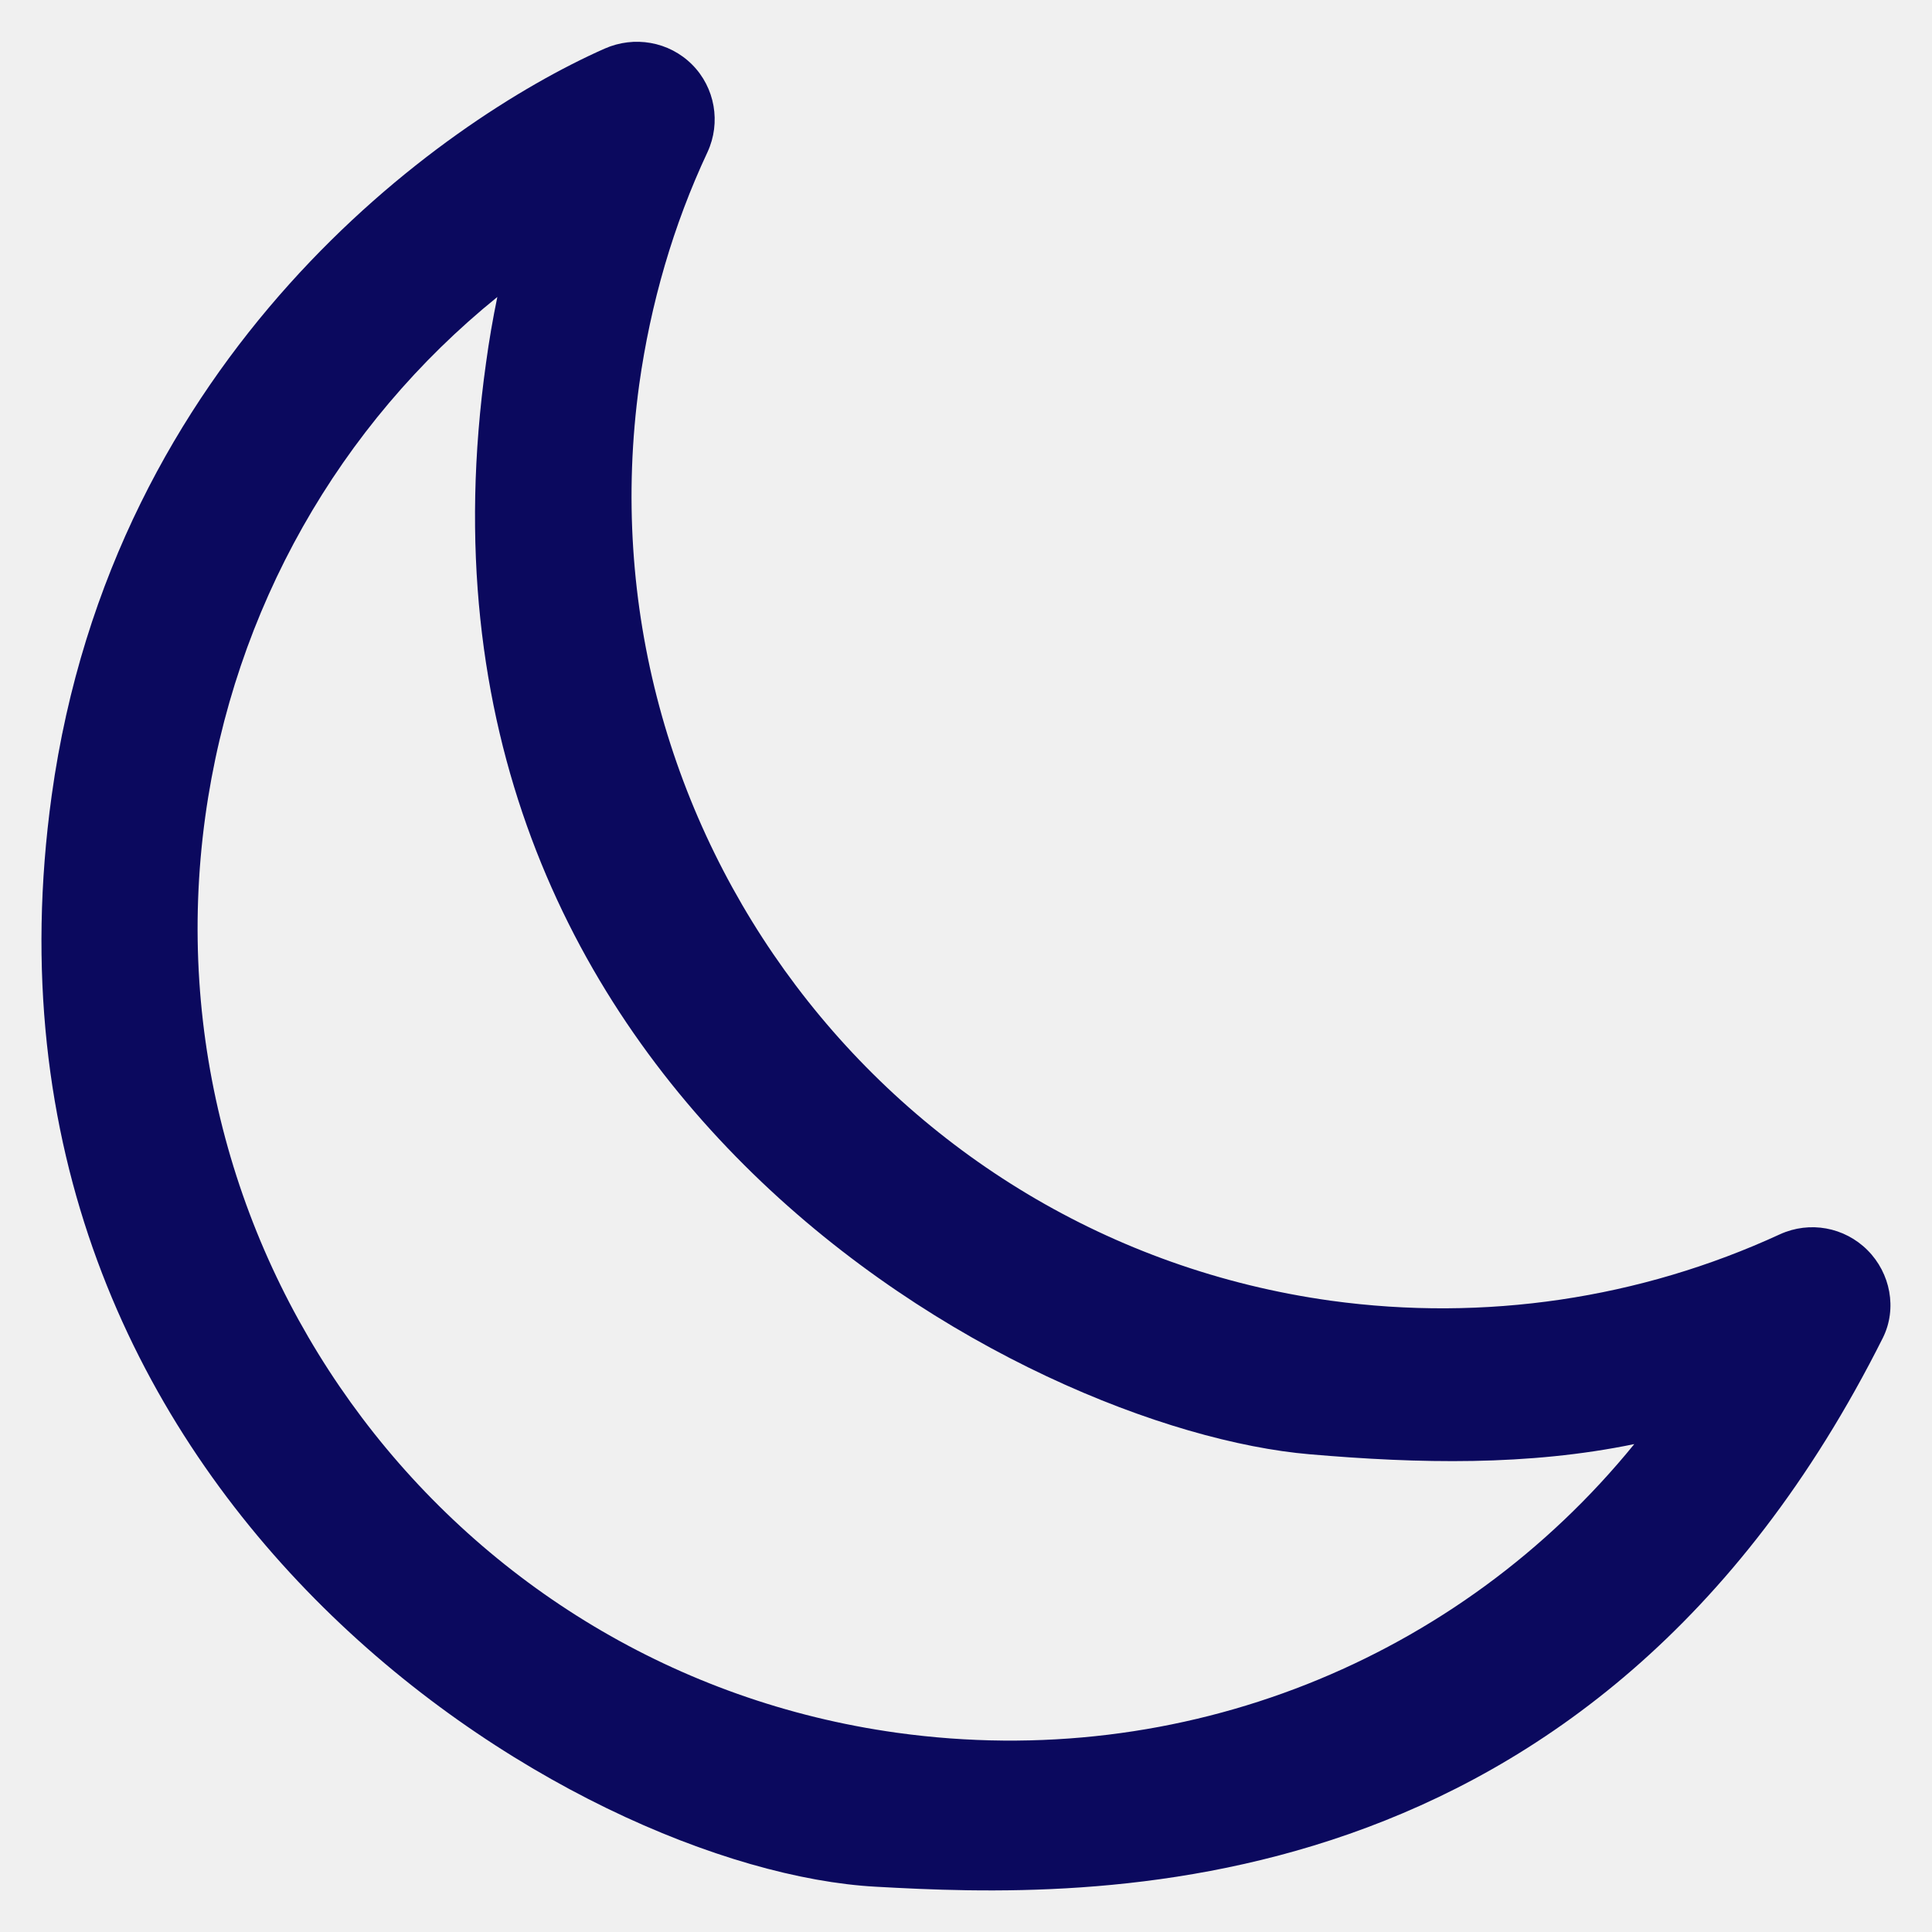
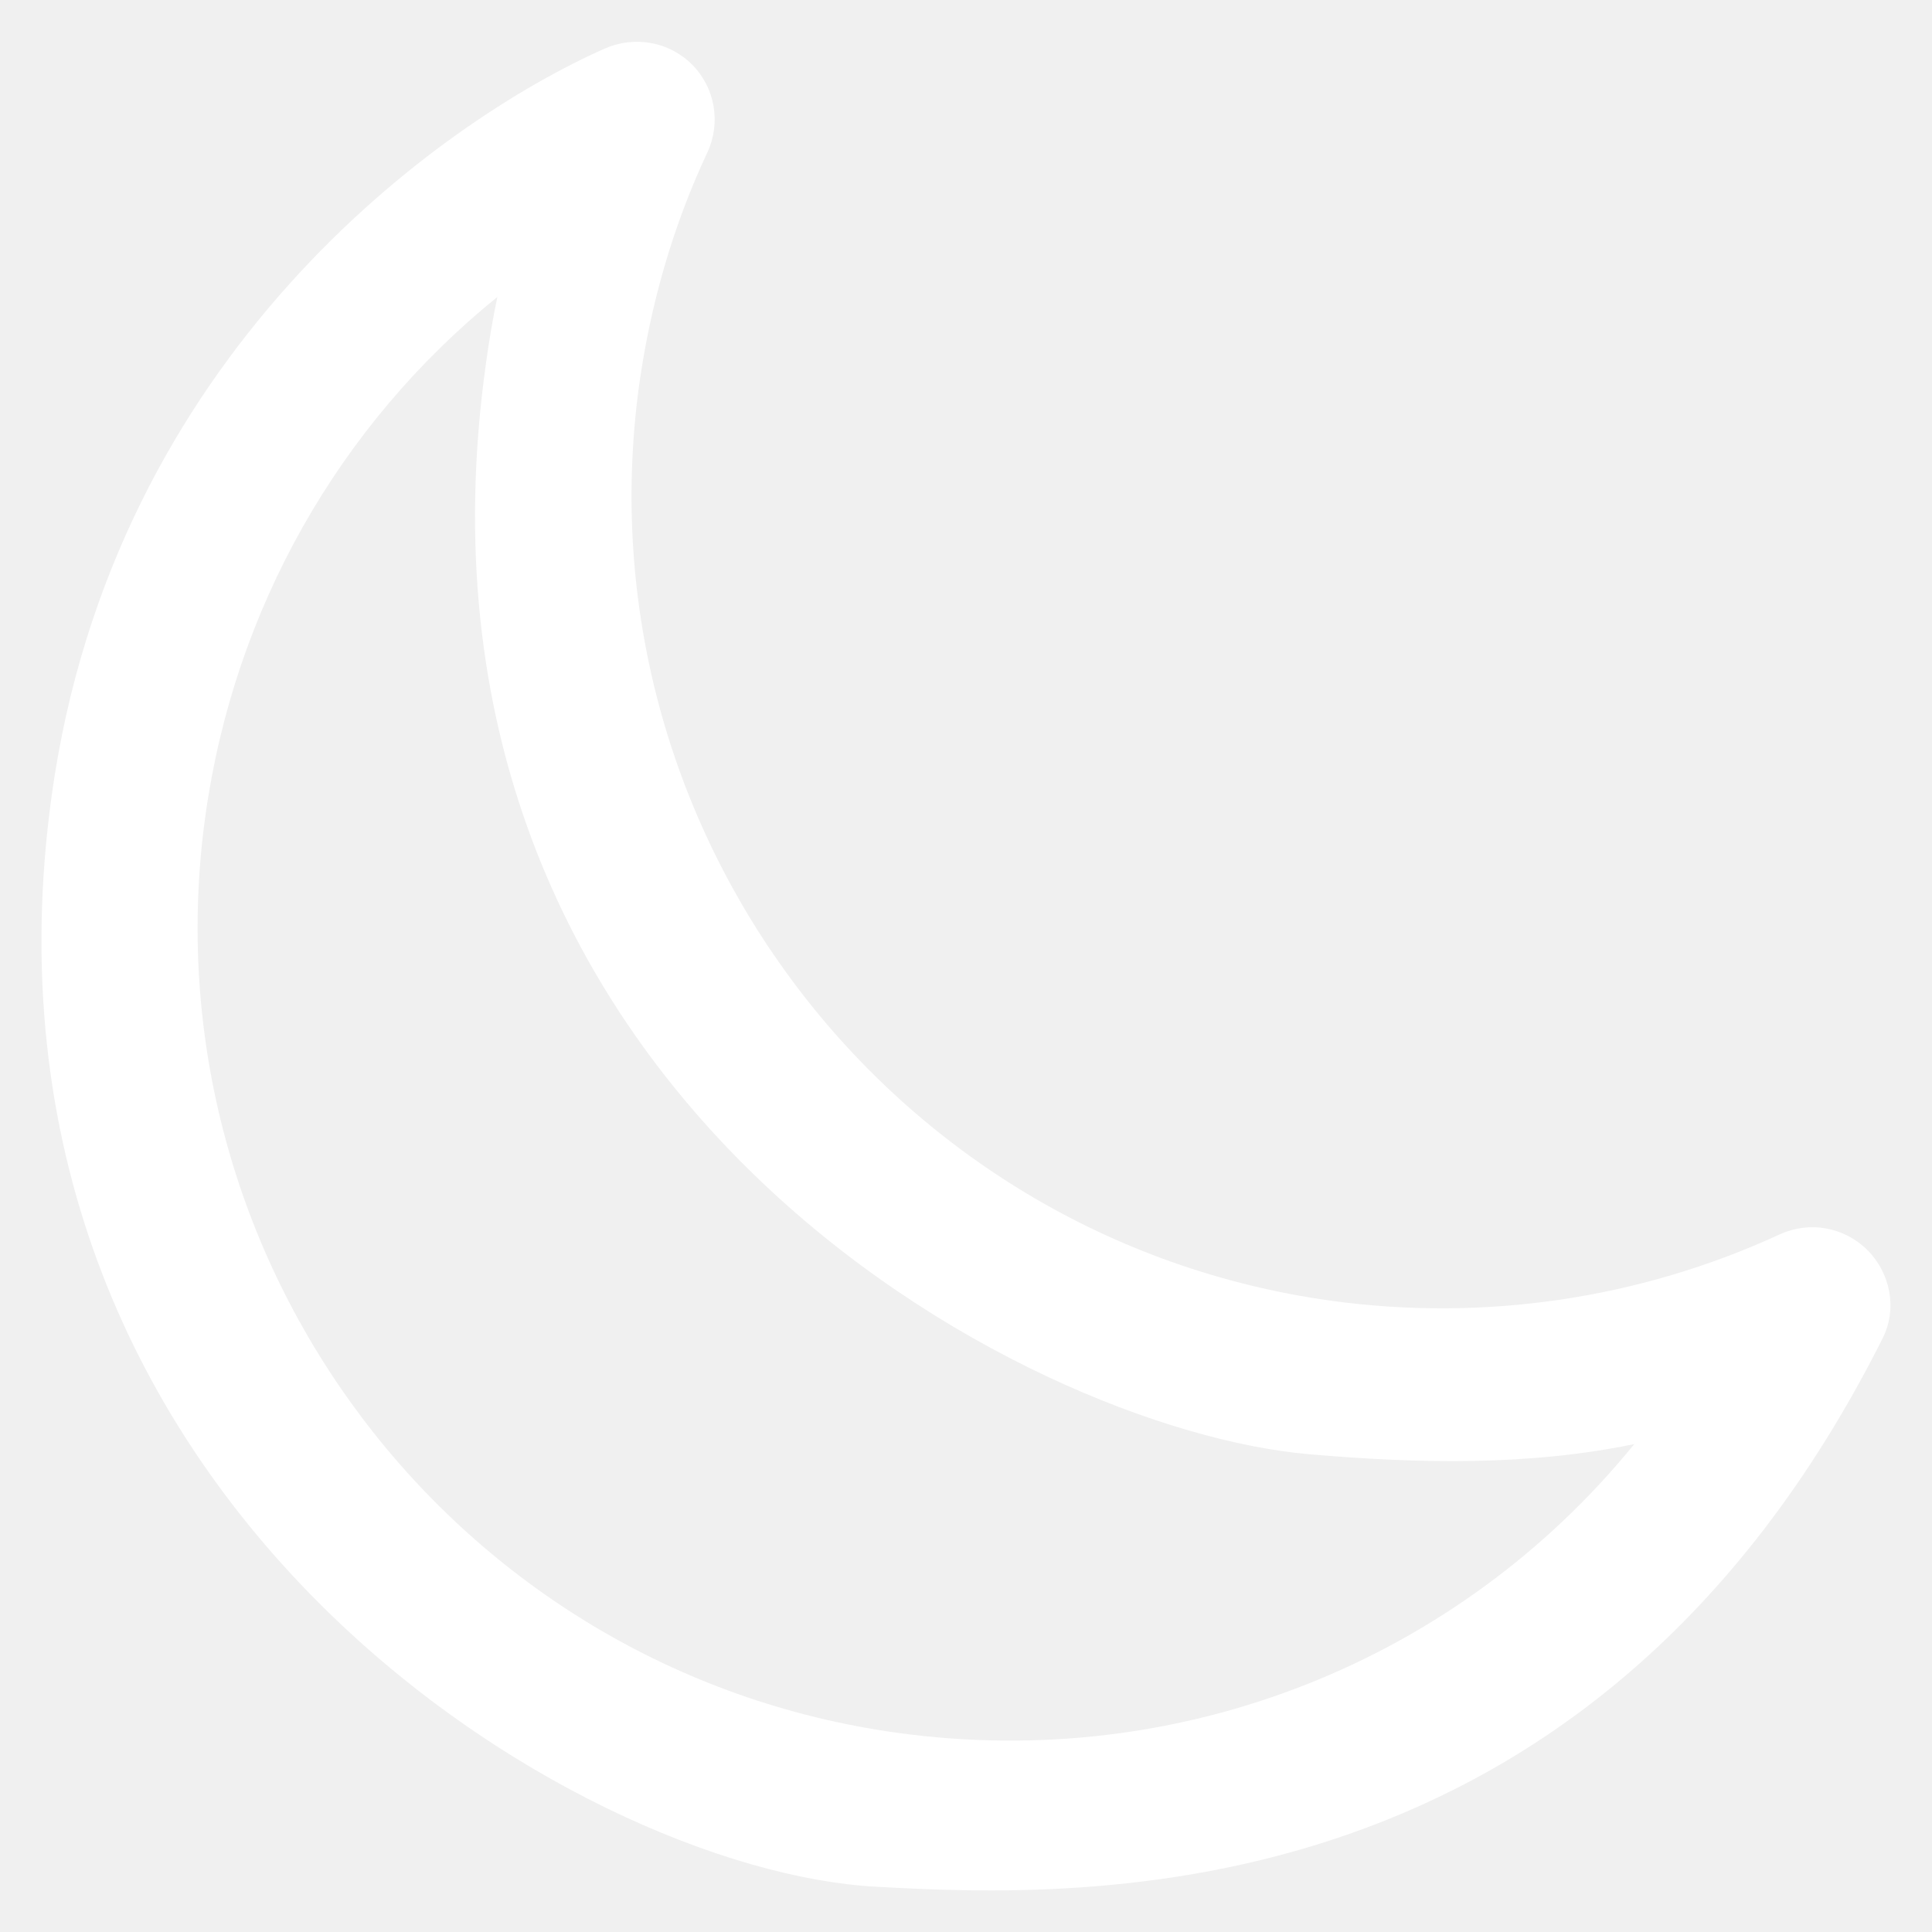
<svg xmlns="http://www.w3.org/2000/svg" version="1.1" viewBox="0 0 512 512" enable-background="new 0 0 512 512" width="512px" height="512px">
  <g>
-     <path d="m494.9,331.3c-6.1-6.1-15.3-7.8-23.2-4.2-37.1,17.1-78.3,23.2-119,17.6-117.3-16.3-199.5-125.2-183.3-242.8 3-21.4 9-42.2 18.1-61.6 3.6-7.8 2-17.1-4.1-23.2-6.1-6.1-15.3-7.7-23.2-4.2-43.7,19.4-130.3,81.1-146.5,197.9-25.8,186.5 139,284.9 218.4,289.2 55.7,3.1 189.9,8.1 266.9-145.5 3.8-7.7 2-17.1-4.1-23.2zm-257.2,127.9c-117.3-16.3-199.5-125.2-183.3-242.8 7.6-55 35.5-103.8 77.4-137.7-1.2,5.8-2.2,11.6-3,17.5-27.2,193.6 143,282.8 218.3,289.2 29,2.5 57.9,3.1 86-2.7-46.5,57.2-119.7,87-195.4,76.5z" fill="#0b095e" />
+     <path d="m494.9,331.3c-6.1-6.1-15.3-7.8-23.2-4.2-37.1,17.1-78.3,23.2-119,17.6-117.3-16.3-199.5-125.2-183.3-242.8 3-21.4 9-42.2 18.1-61.6 3.6-7.8 2-17.1-4.1-23.2-6.1-6.1-15.3-7.7-23.2-4.2-43.7,19.4-130.3,81.1-146.5,197.9-25.8,186.5 139,284.9 218.4,289.2 55.7,3.1 189.9,8.1 266.9-145.5 3.8-7.7 2-17.1-4.1-23.2zm-257.2,127.9c-117.3-16.3-199.5-125.2-183.3-242.8 7.6-55 35.5-103.8 77.4-137.7-1.2,5.8-2.2,11.6-3,17.5-27.2,193.6 143,282.8 218.3,289.2 29,2.5 57.9,3.1 86-2.7-46.5,57.2-119.7,87-195.4,76.5z" fill="#FFFFFF" />
  </g>
</svg>
